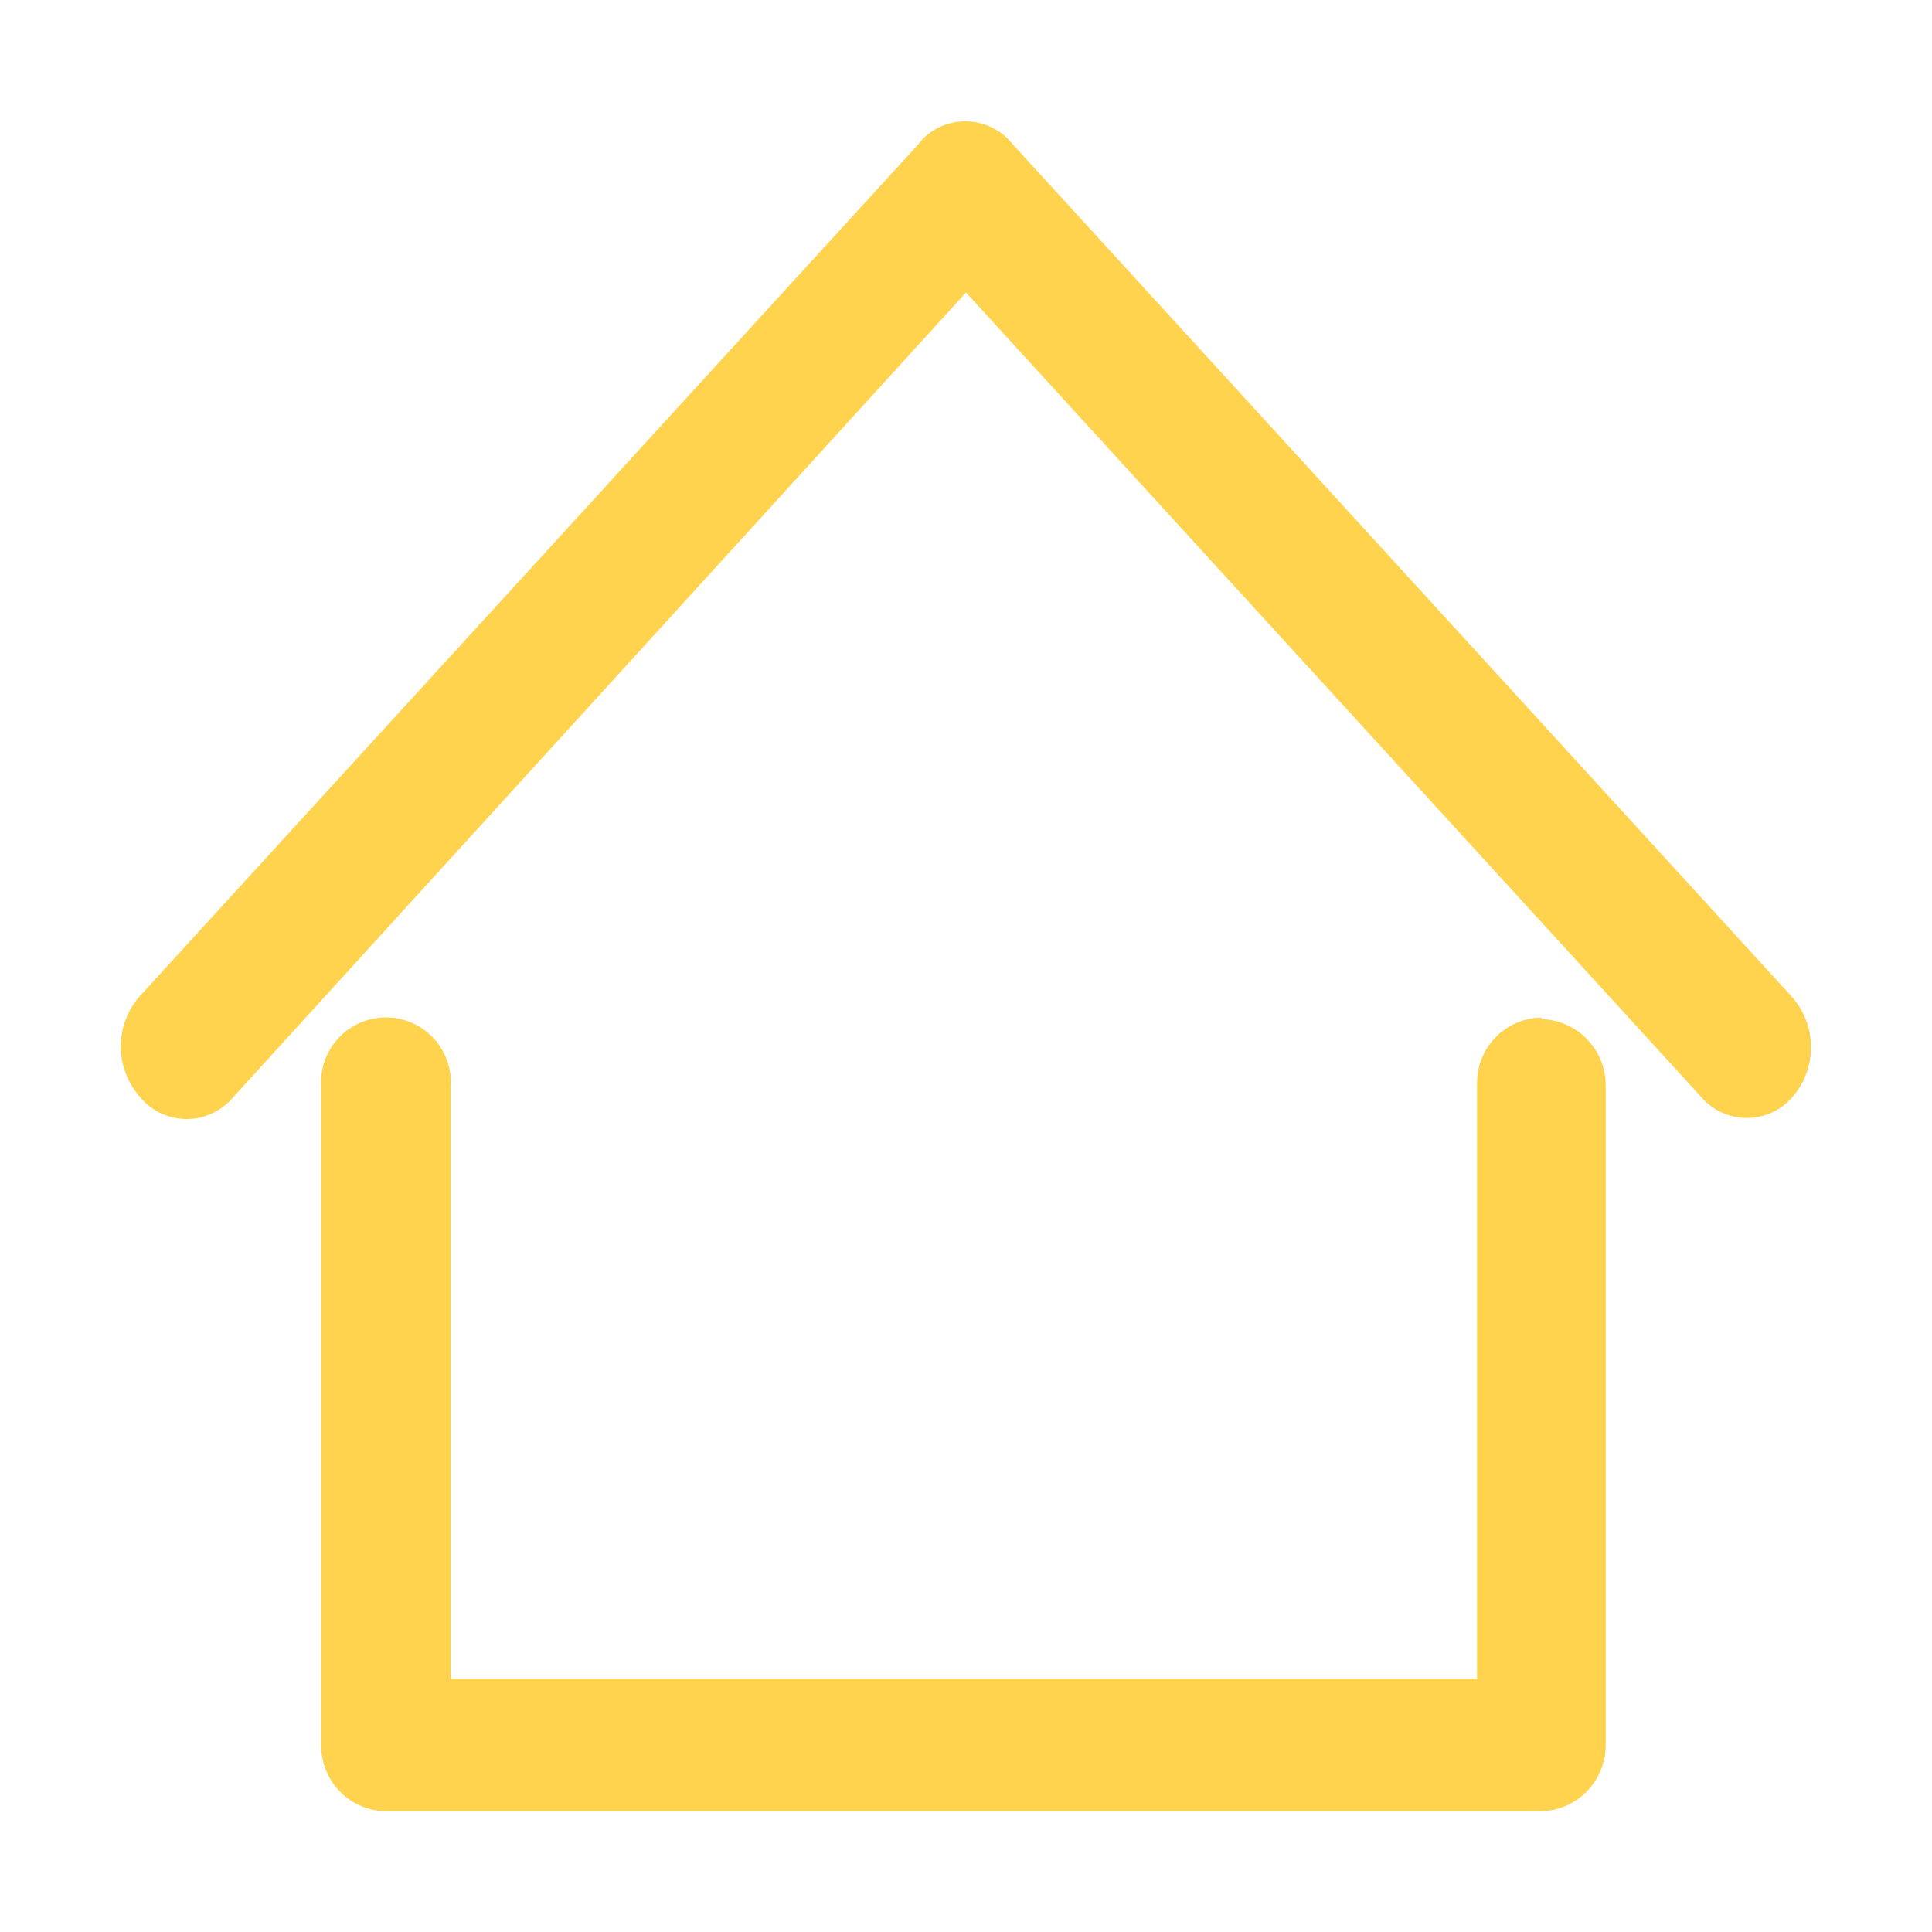
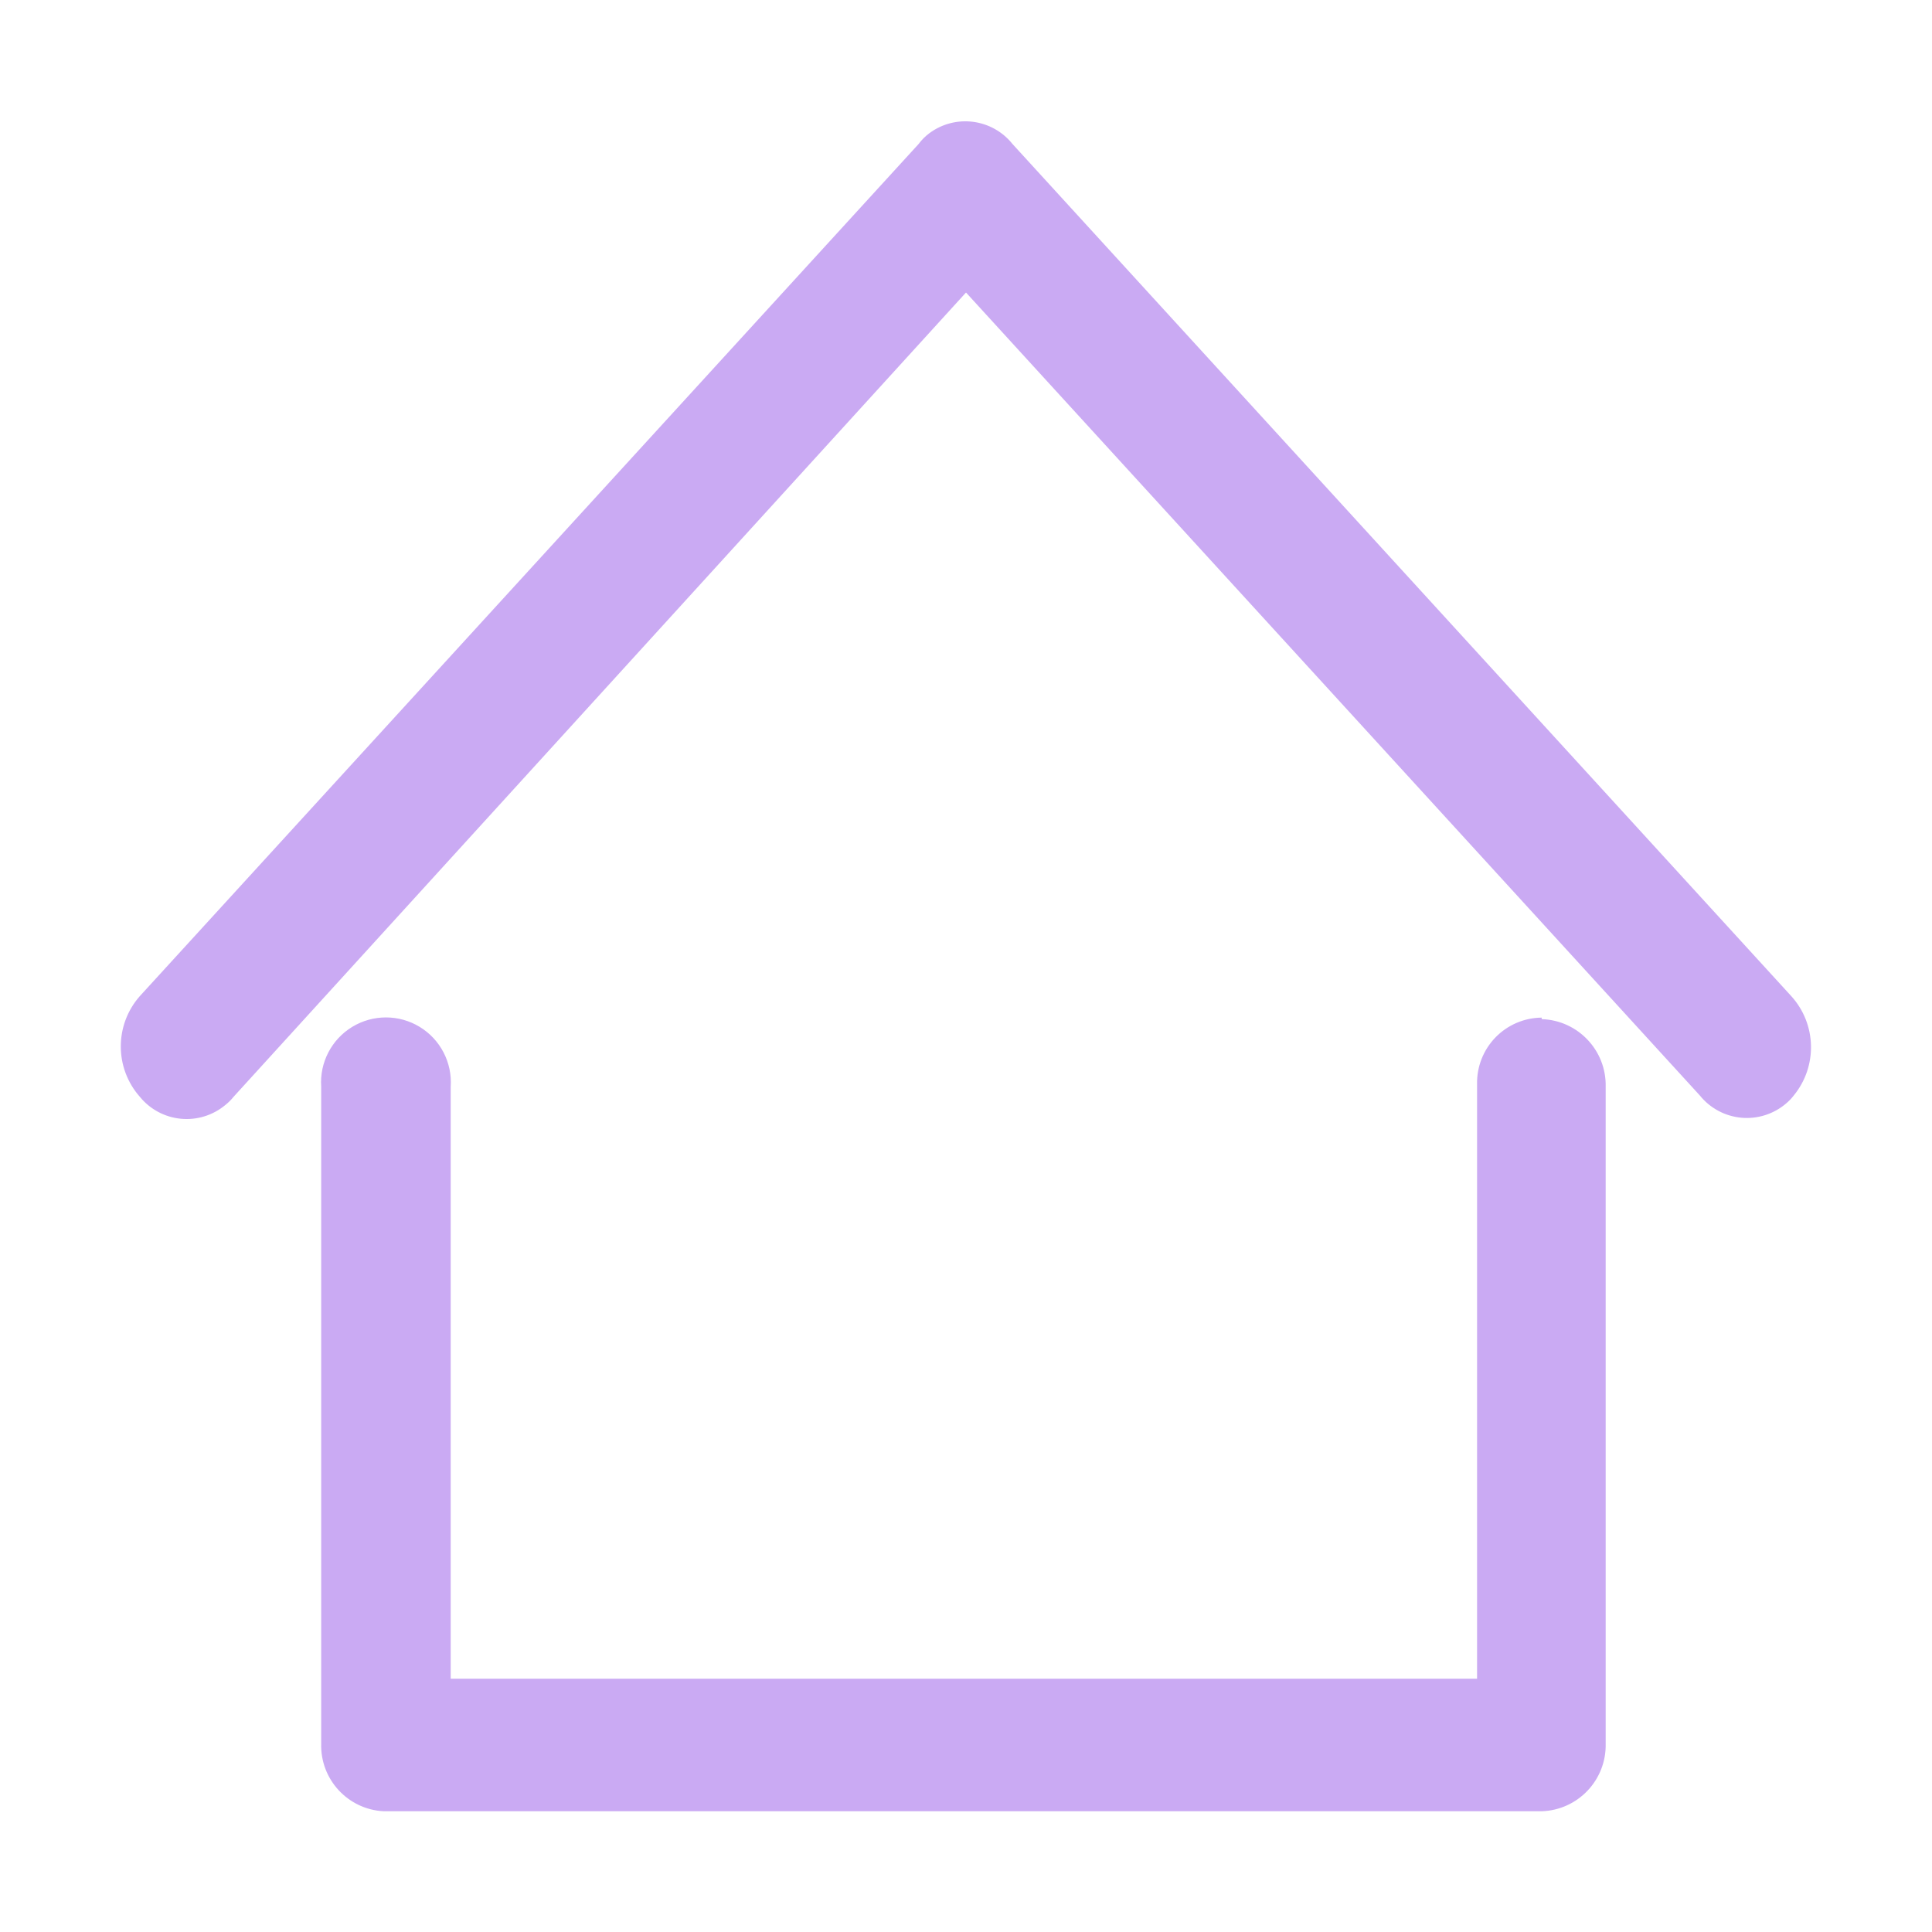
<svg xmlns="http://www.w3.org/2000/svg" t="1713512539690" class="icon" viewBox="0 0 1024 1024" version="1.1" p-id="2507" width="200" height="200">
-   <path d="M817.12 539.36a34.56 34.56 0 0 0-34.24 35.36v315.04h-544V576a34.4 34.4 0 1 0-68.64 0v348.16A34.88 34.88 0 0 0 203.36 960h613.76a35.04 35.04 0 0 0 33.92-35.84V576a35.04 35.04 0 0 0-33.92-35.84z m132.32-11.36L536.64 76.32a32 32 0 0 0-44-5.76 28 28 0 0 0-5.76 5.76L74.08 528a40.32 40.32 0 0 0 0 53.28 32 32 0 0 0 45.44 4.32 27.52 27.52 0 0 0 4.32-4.32L512 155.04l388.96 425.6a32 32 0 0 0 45.6 4.32 26.56 26.56 0 0 0 4.16-4.32 40.32 40.32 0 0 0-1.28-52.64z" fill="#ffd34e" p-id="2508" />
+   <path d="M817.12 539.36a34.56 34.56 0 0 0-34.24 35.36v315.04h-544V576a34.4 34.4 0 1 0-68.64 0v348.16A34.88 34.88 0 0 0 203.36 960h613.76a35.04 35.04 0 0 0 33.92-35.84V576a35.04 35.04 0 0 0-33.92-35.84z m132.32-11.36L536.64 76.32a32 32 0 0 0-44-5.76 28 28 0 0 0-5.76 5.76L74.08 528a40.32 40.32 0 0 0 0 53.28 32 32 0 0 0 45.44 4.32 27.52 27.52 0 0 0 4.32-4.32L512 155.04l388.96 425.6a32 32 0 0 0 45.6 4.32 26.56 26.56 0 0 0 4.16-4.32 40.32 40.32 0 0 0-1.28-52.64z" fill="#caaaf3" p-id="2508" />
</svg>
